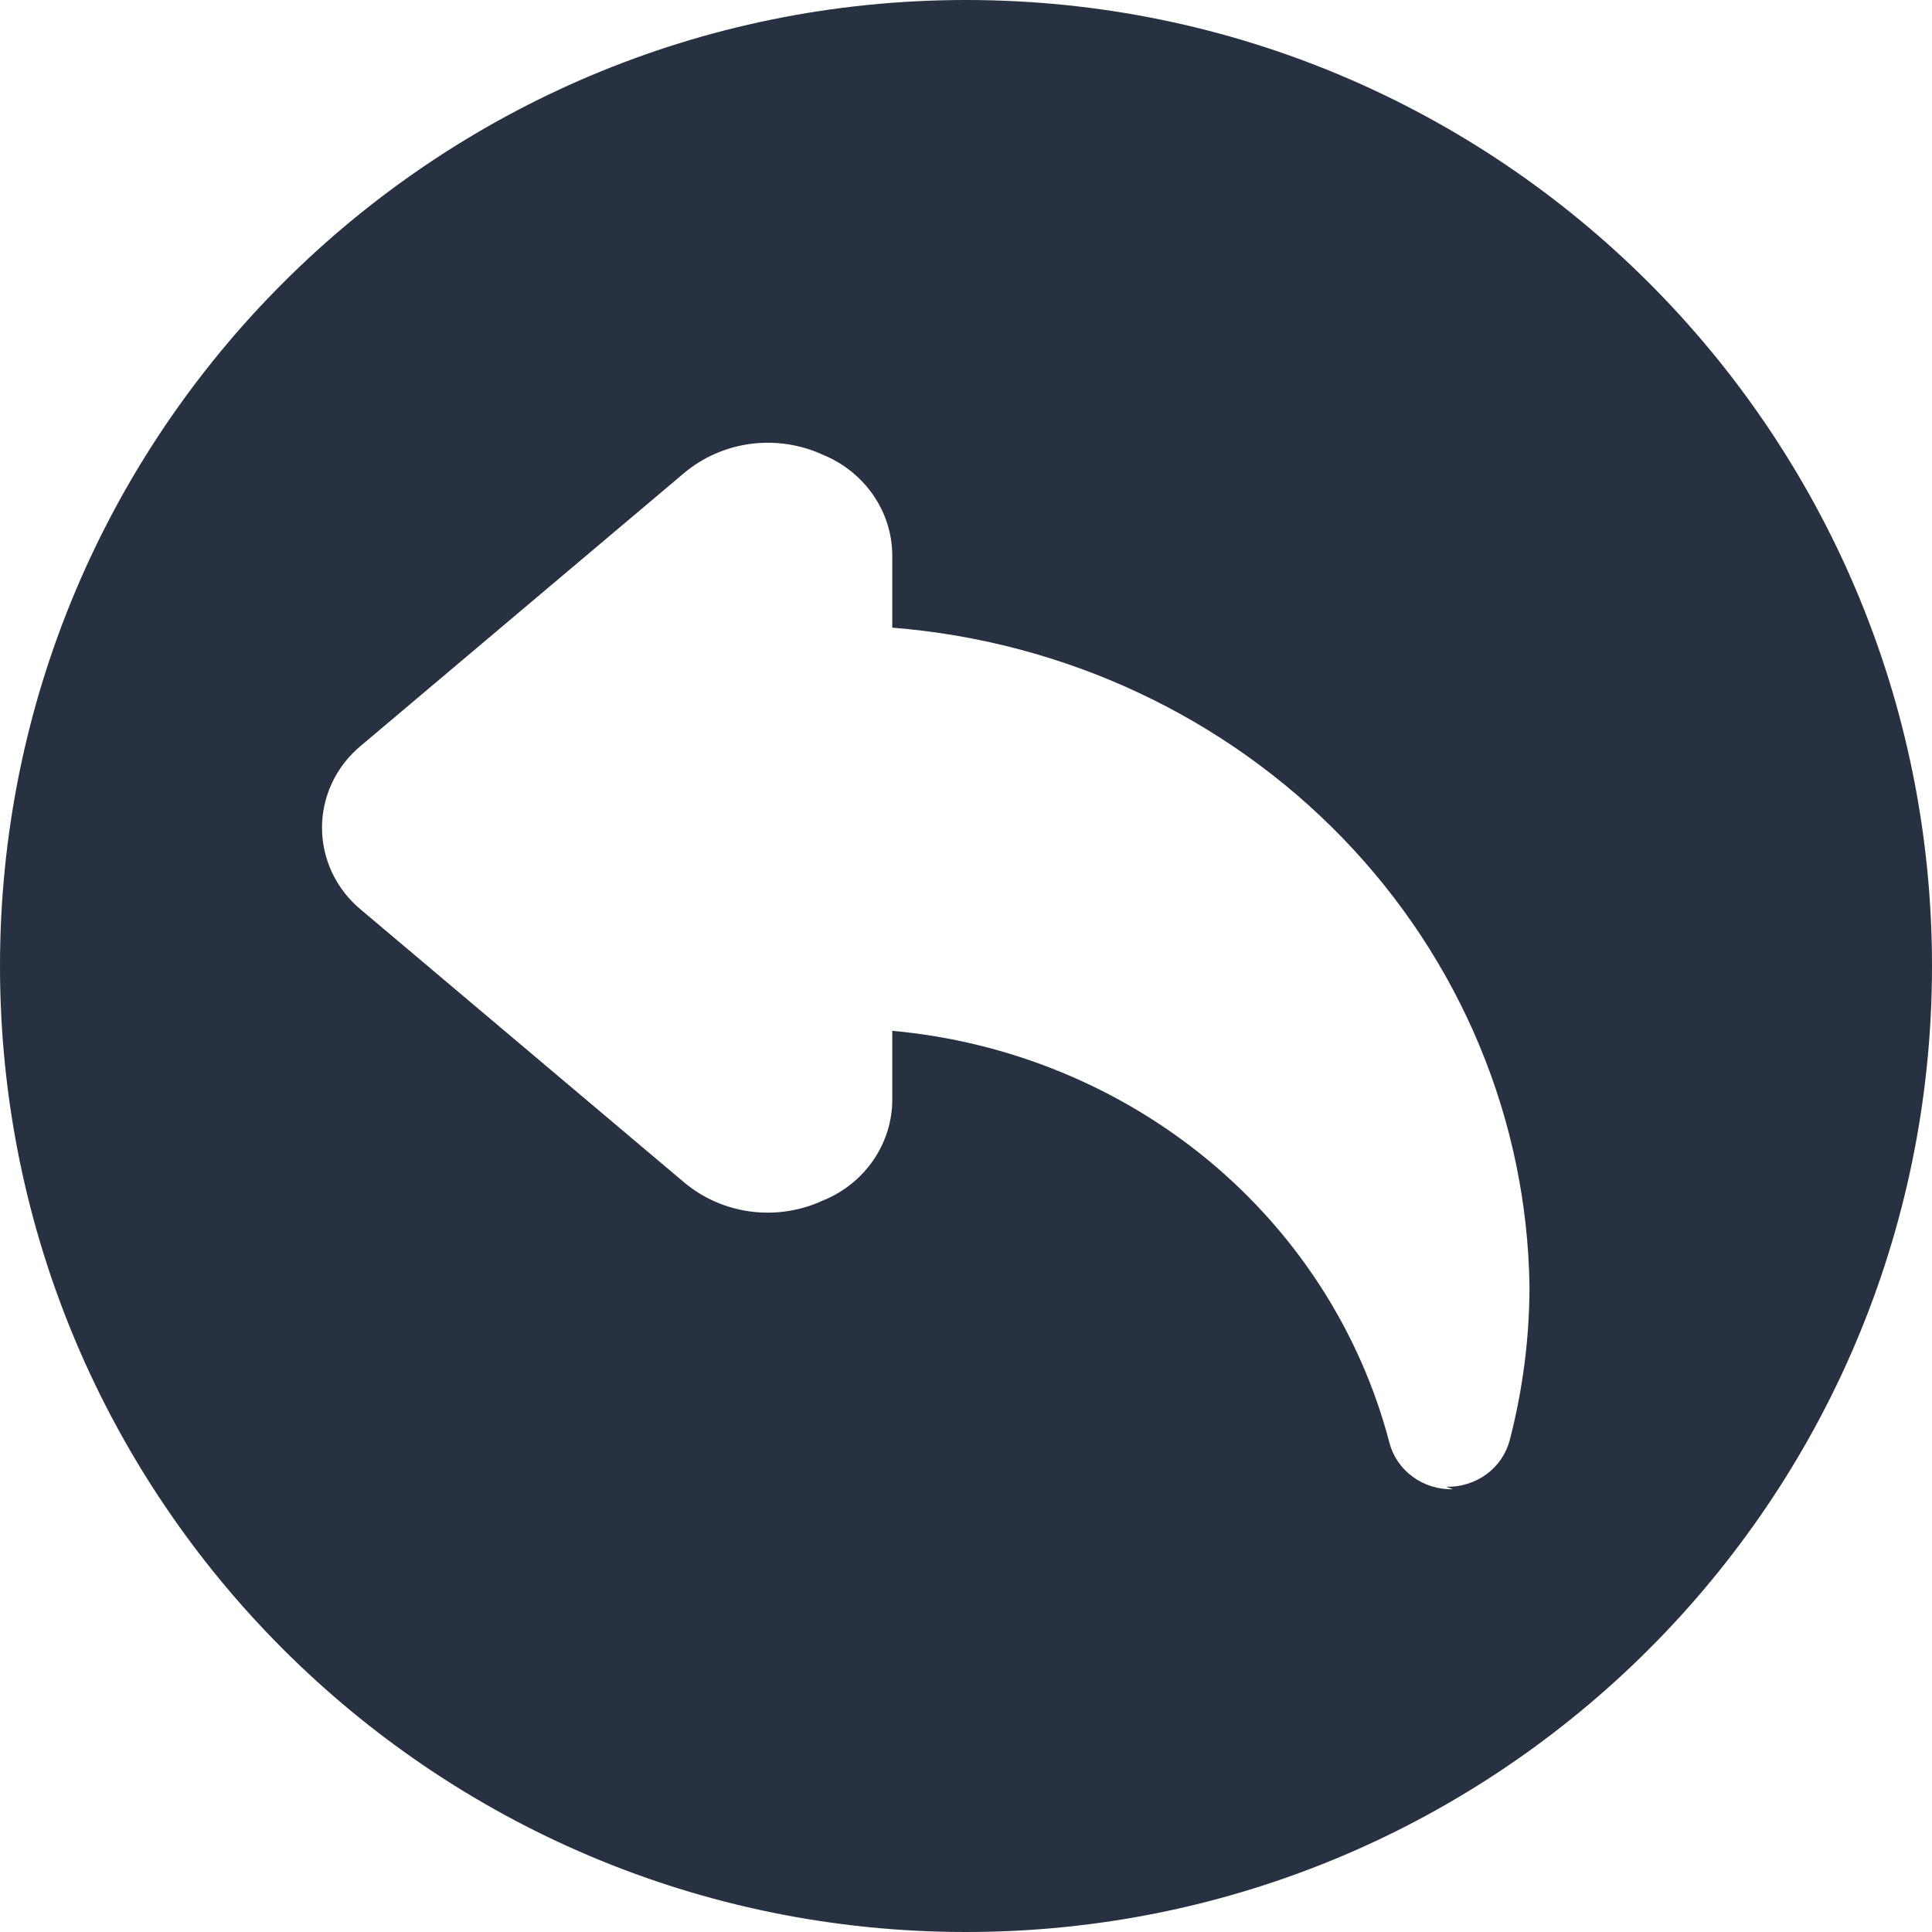
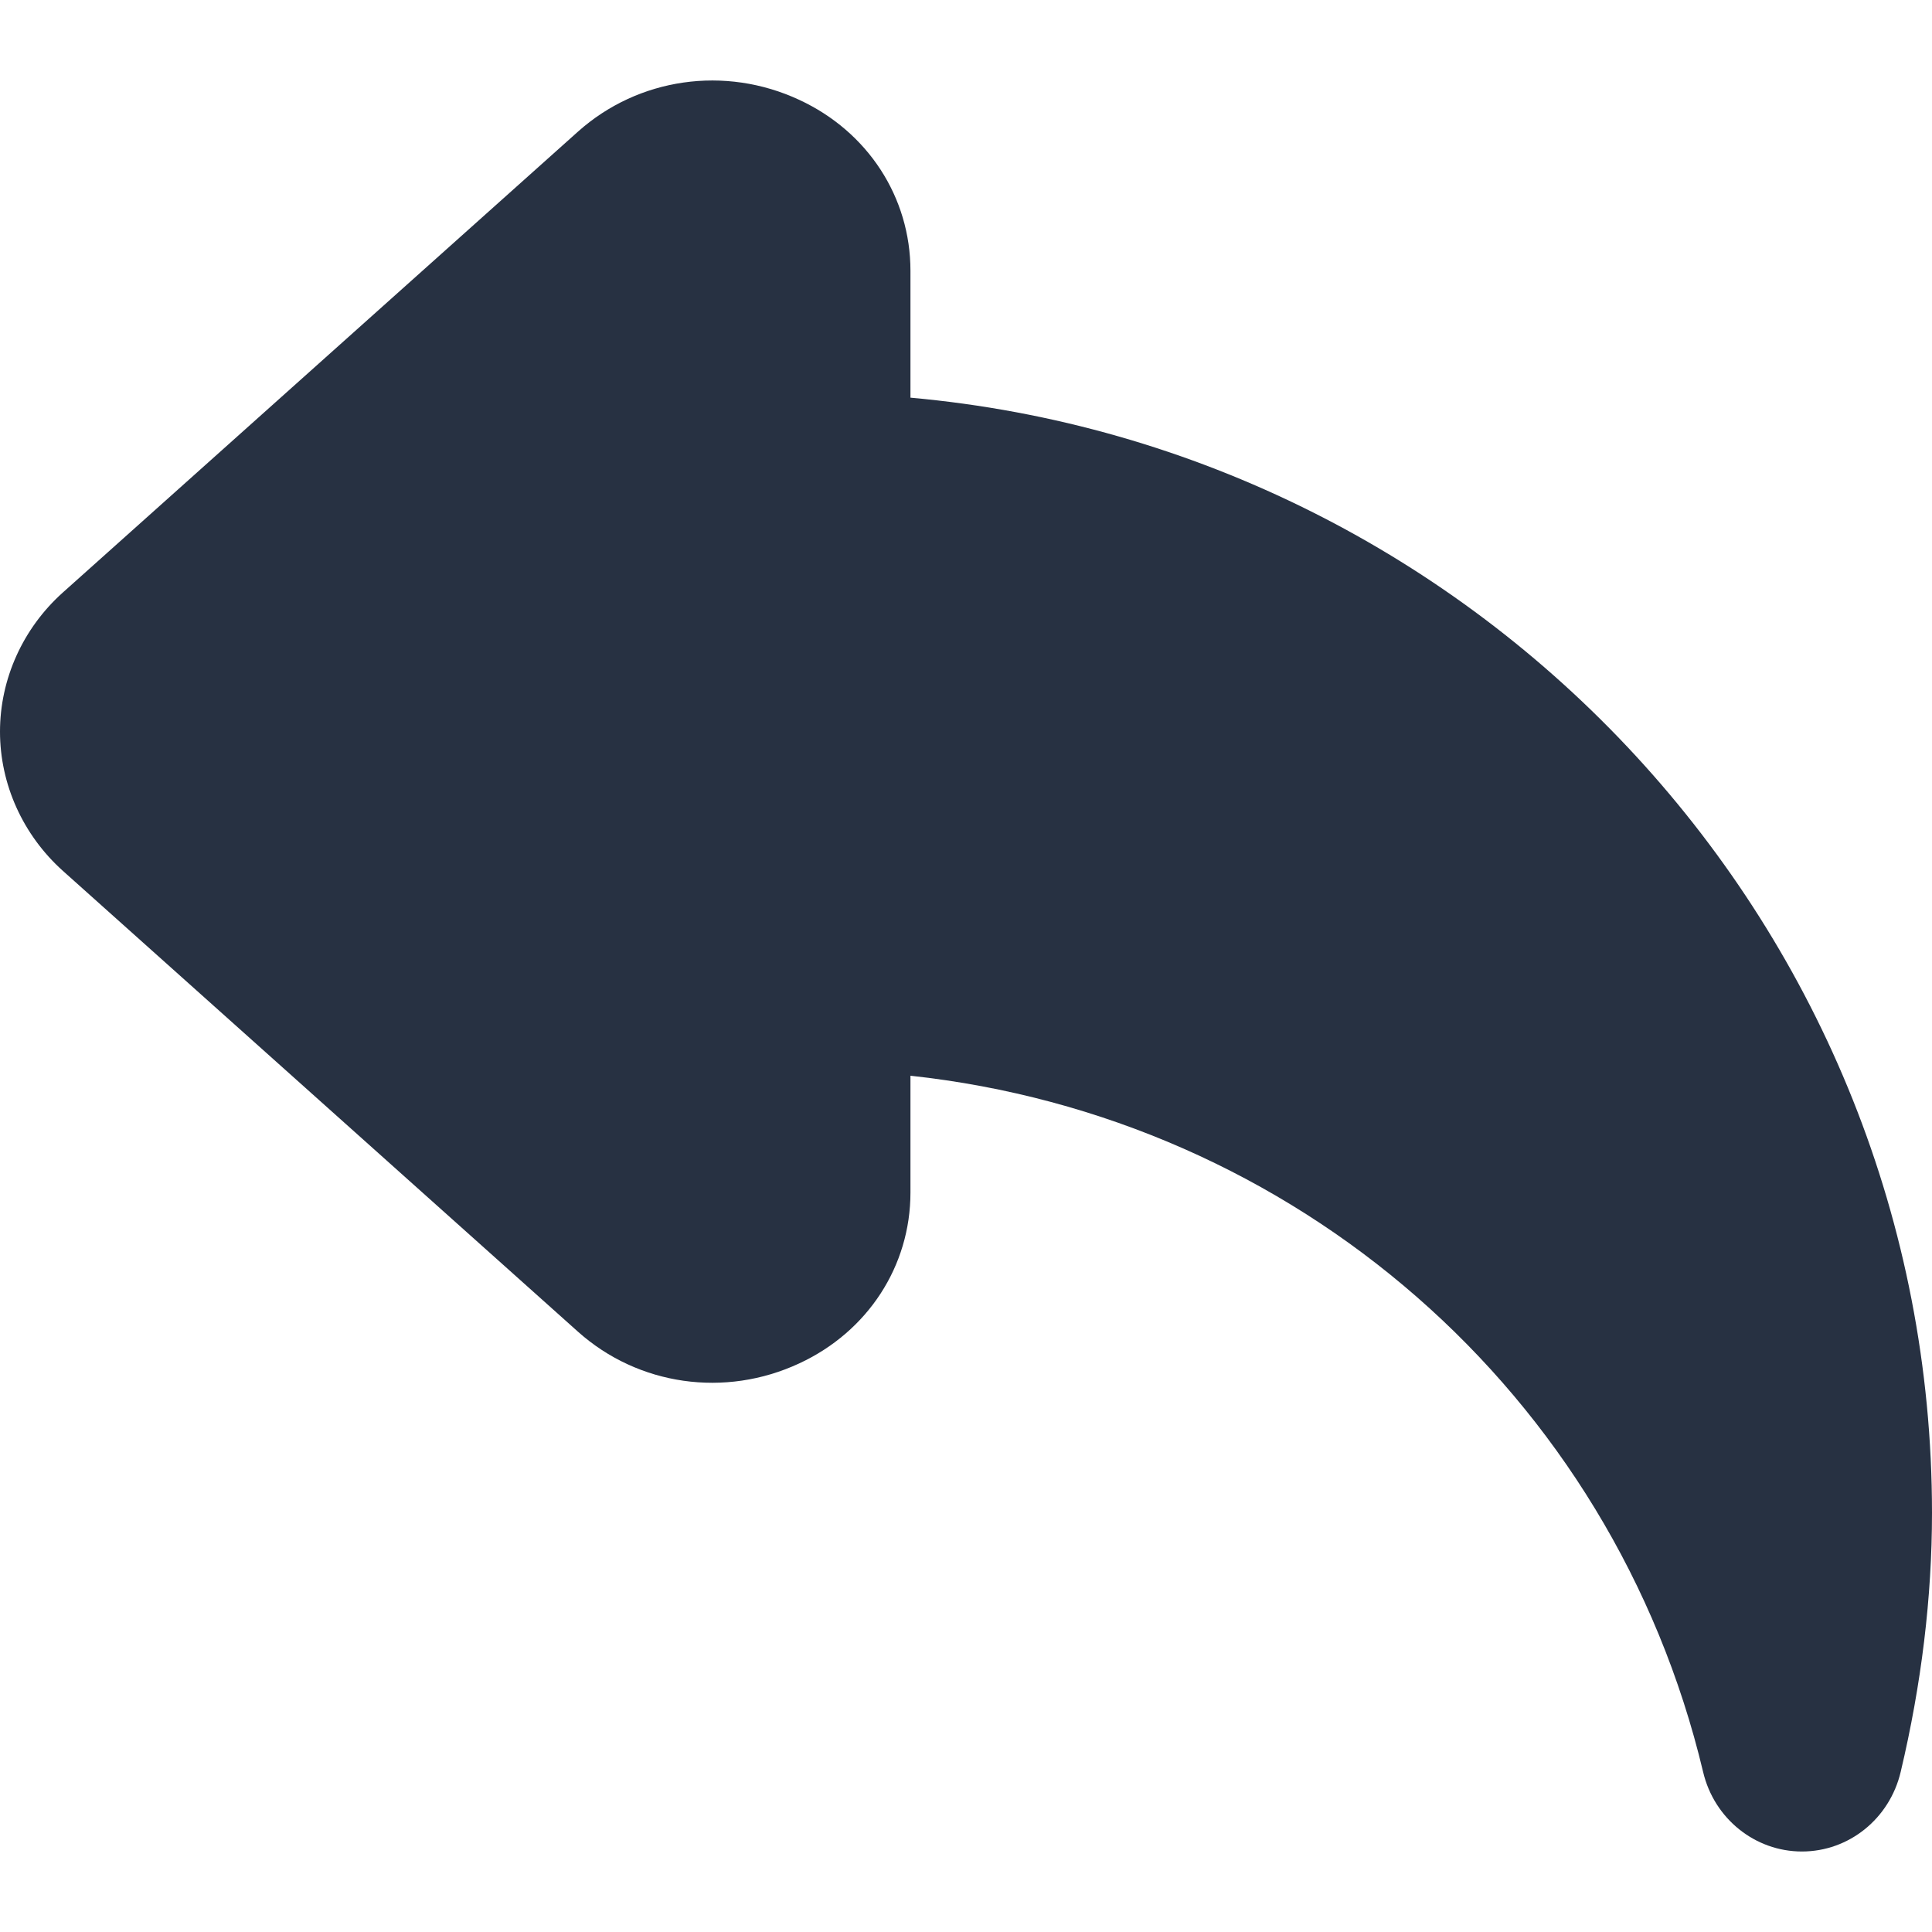
<svg xmlns="http://www.w3.org/2000/svg" width="24" height="24" viewBox="0 0 24 24" fill="none">
-   <path fill-rule="evenodd" clip-rule="evenodd" d="M24 12C24 5.373 18.627 0 12 0C5.373 0 0 5.373 0 12C0 18.627 5.373 24 12 24C18.627 24 24 18.627 24 12ZM17.548 18.344C17.692 18.45 17.869 18.505 18.05 18.5L17.963 18.469C18.144 18.474 18.321 18.419 18.465 18.314C18.609 18.208 18.711 18.058 18.755 17.888C18.916 17.266 18.999 16.627 19 15.985C18.972 13.914 18.145 11.927 16.681 10.413C15.217 8.899 13.222 7.967 11.084 7.797V6.903C11.084 6.635 11.002 6.374 10.848 6.151C10.695 5.928 10.477 5.753 10.221 5.649C9.942 5.52 9.629 5.474 9.323 5.514C9.016 5.555 8.728 5.682 8.495 5.879L4.49 9.258C4.336 9.384 4.213 9.541 4.128 9.718C4.044 9.895 4 10.087 4 10.282C4 10.477 4.044 10.669 4.128 10.846C4.213 11.023 4.336 11.18 4.49 11.306L8.495 14.685C8.728 14.882 9.016 15.009 9.323 15.05C9.629 15.09 9.942 15.043 10.221 14.914C10.477 14.811 10.695 14.636 10.848 14.413C11.002 14.19 11.084 13.928 11.084 13.661V12.805C12.534 12.937 13.906 13.5 15.012 14.415C16.117 15.331 16.902 16.555 17.259 17.919C17.302 18.088 17.404 18.238 17.548 18.344Z" fill="#273142" />
+   <path fill-rule="evenodd" clip-rule="evenodd" d="M21.157 22.013C20.032 17.291 16.078 13.879 11.31 13.363V14.814C11.31 15.727 10.781 16.541 9.93 16.936C9.006 17.367 7.929 17.212 7.18 16.543L0.781 10.818C0.284 10.372 0 9.742 0 9.089C0 8.435 0.284 7.805 0.781 7.36L7.18 1.635C7.929 0.966 9.006 0.81 9.93 1.241C10.781 1.636 11.31 2.45 11.31 3.364V4.94C18.414 5.578 24 11.547 24 18.794C24 19.842 23.869 20.924 23.611 22.011C23.474 22.592 22.968 23 22.384 23C21.802 23 21.294 22.592 21.157 22.013Z" fill="#273142" />
</svg>
